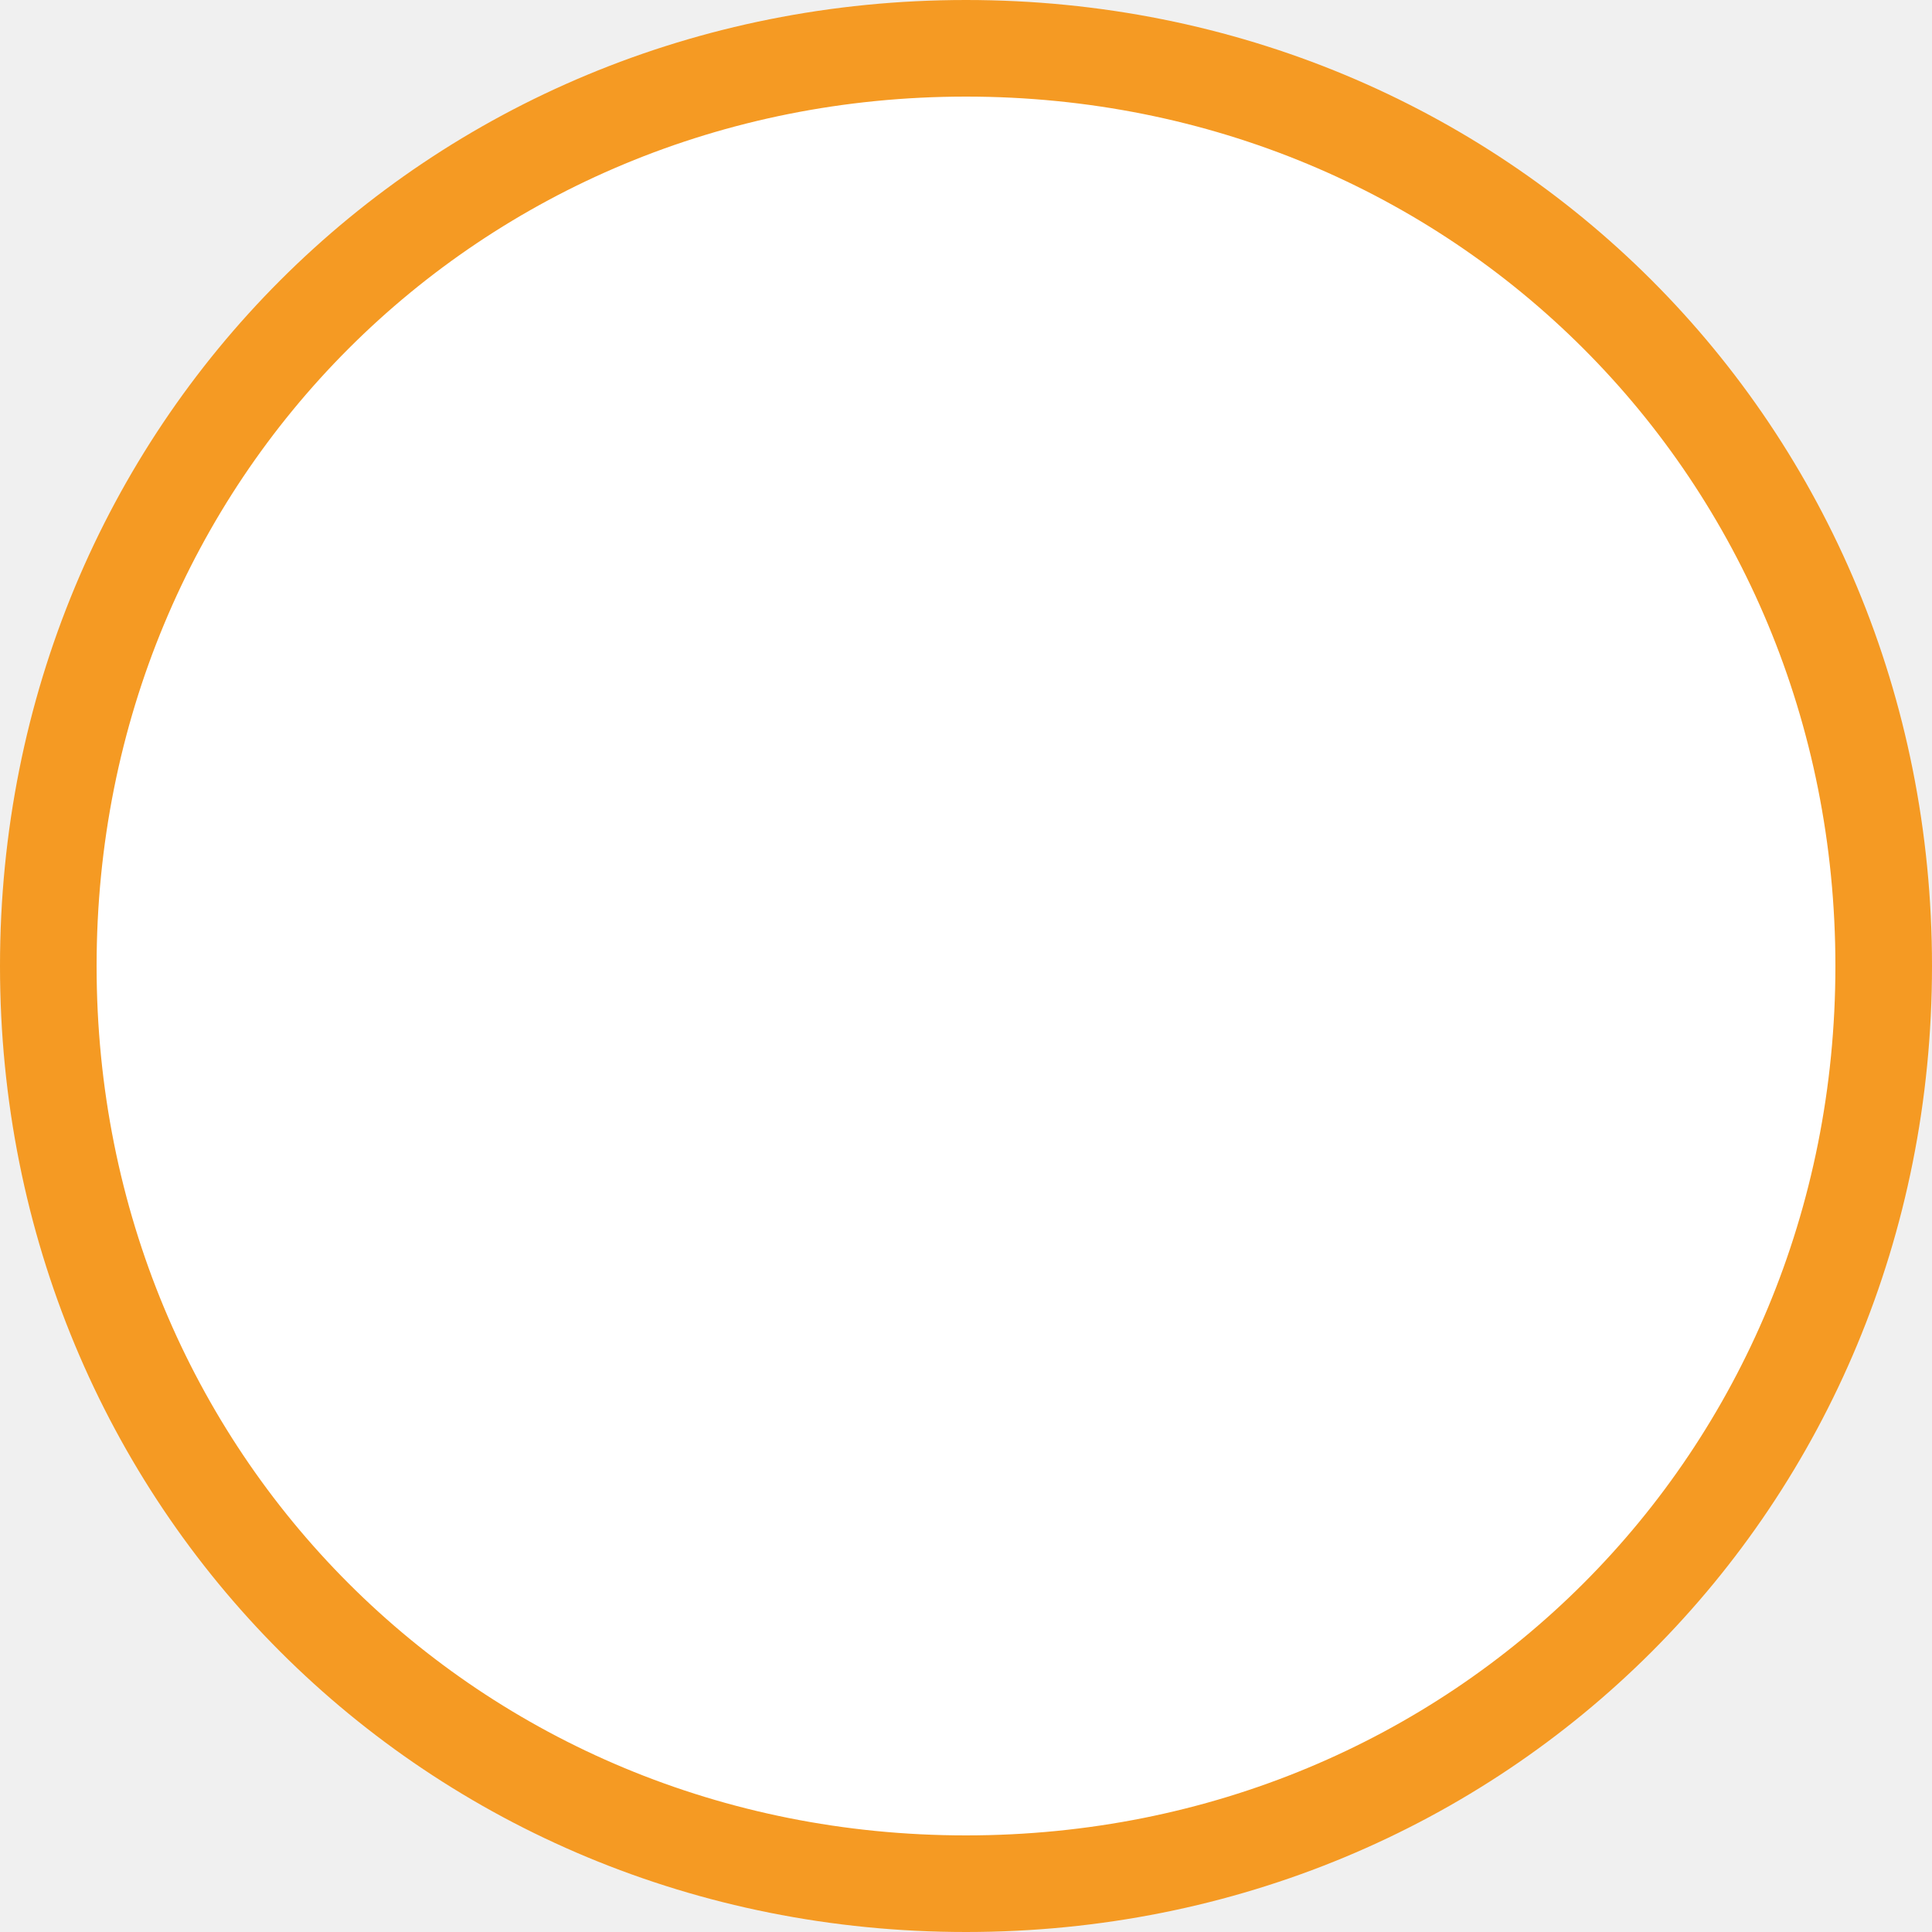
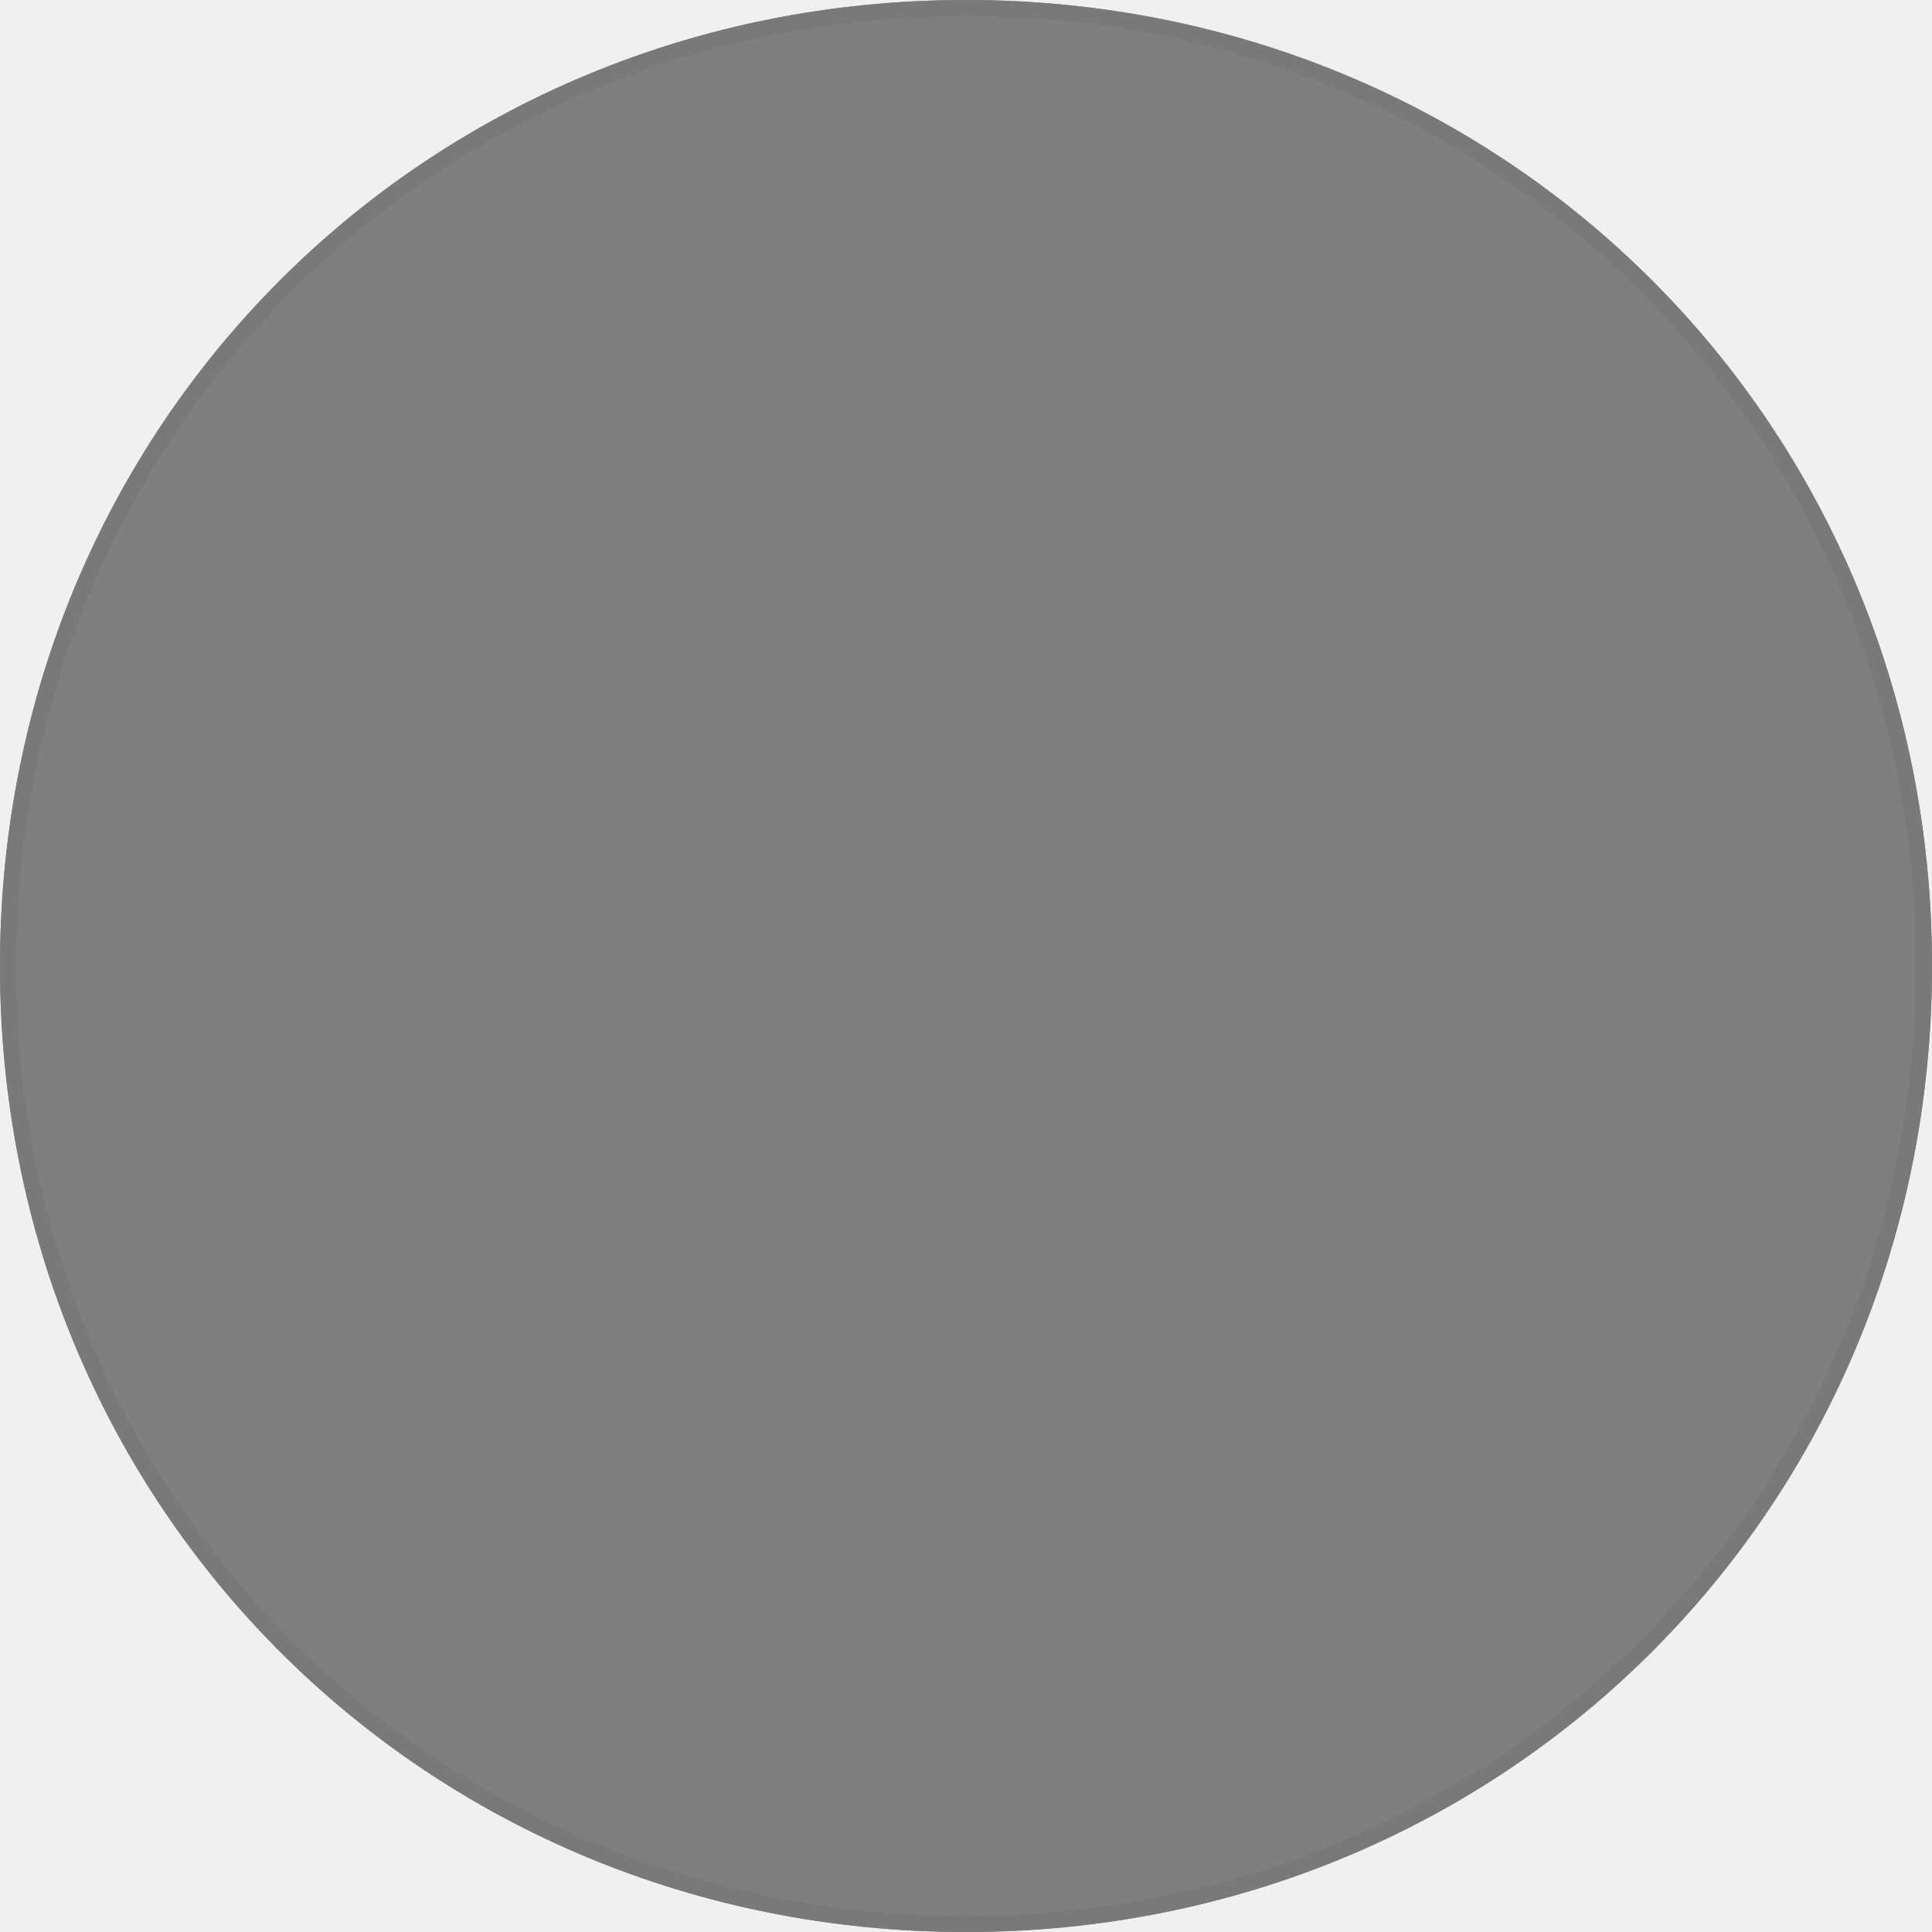
<svg xmlns="http://www.w3.org/2000/svg" version="1.1" width="120px" height="120px">
-   <g transform="matrix(1 0 0 1 -600 -308 )">
-     <path d="M 660 313  C 690.8 313  715 337.2  715 368  C 715 398.8  690.8 423  660 423  C 629.2 423  605 398.8  605 368  C 605 337.2  629.2 313  660 313  Z " fill-rule="nonzero" fill="#ffffff" stroke="none" />
-     <path d="M 660 311  C 691.92 311  717 336.08  717 368  C 717 399.92  691.92 425  660 425  C 628.08 425  603 399.92  603 368  C 603 336.08  628.08 311  660 311  Z " stroke-width="6" stroke="#f59a23" fill="none" />
+   <g transform="matrix(1 0 0 1 -30 -481 )">
+     <path d="M 90 481  C 123.6 481  150 507.4  150 541  C 150 574.6  123.6 601  90 601  C 56.4 601  30 574.6  30 541  C 30 507.4  56.4 481  90 481  Z " fill-rule="nonzero" fill="#7f7f7f" stroke="none" />
+     <path d="M 90 481.5  C 123.32 481.5  149.5 507.68  149.5 541  C 149.5 574.32  123.32 600.5  90 600.5  C 56.68 600.5  30.5 574.32  30.5 541  C 30.5 507.68  56.68 481.5  90 481.5  Z " stroke-width="1" stroke="#797979" fill="none" />
  </g>
</svg>
